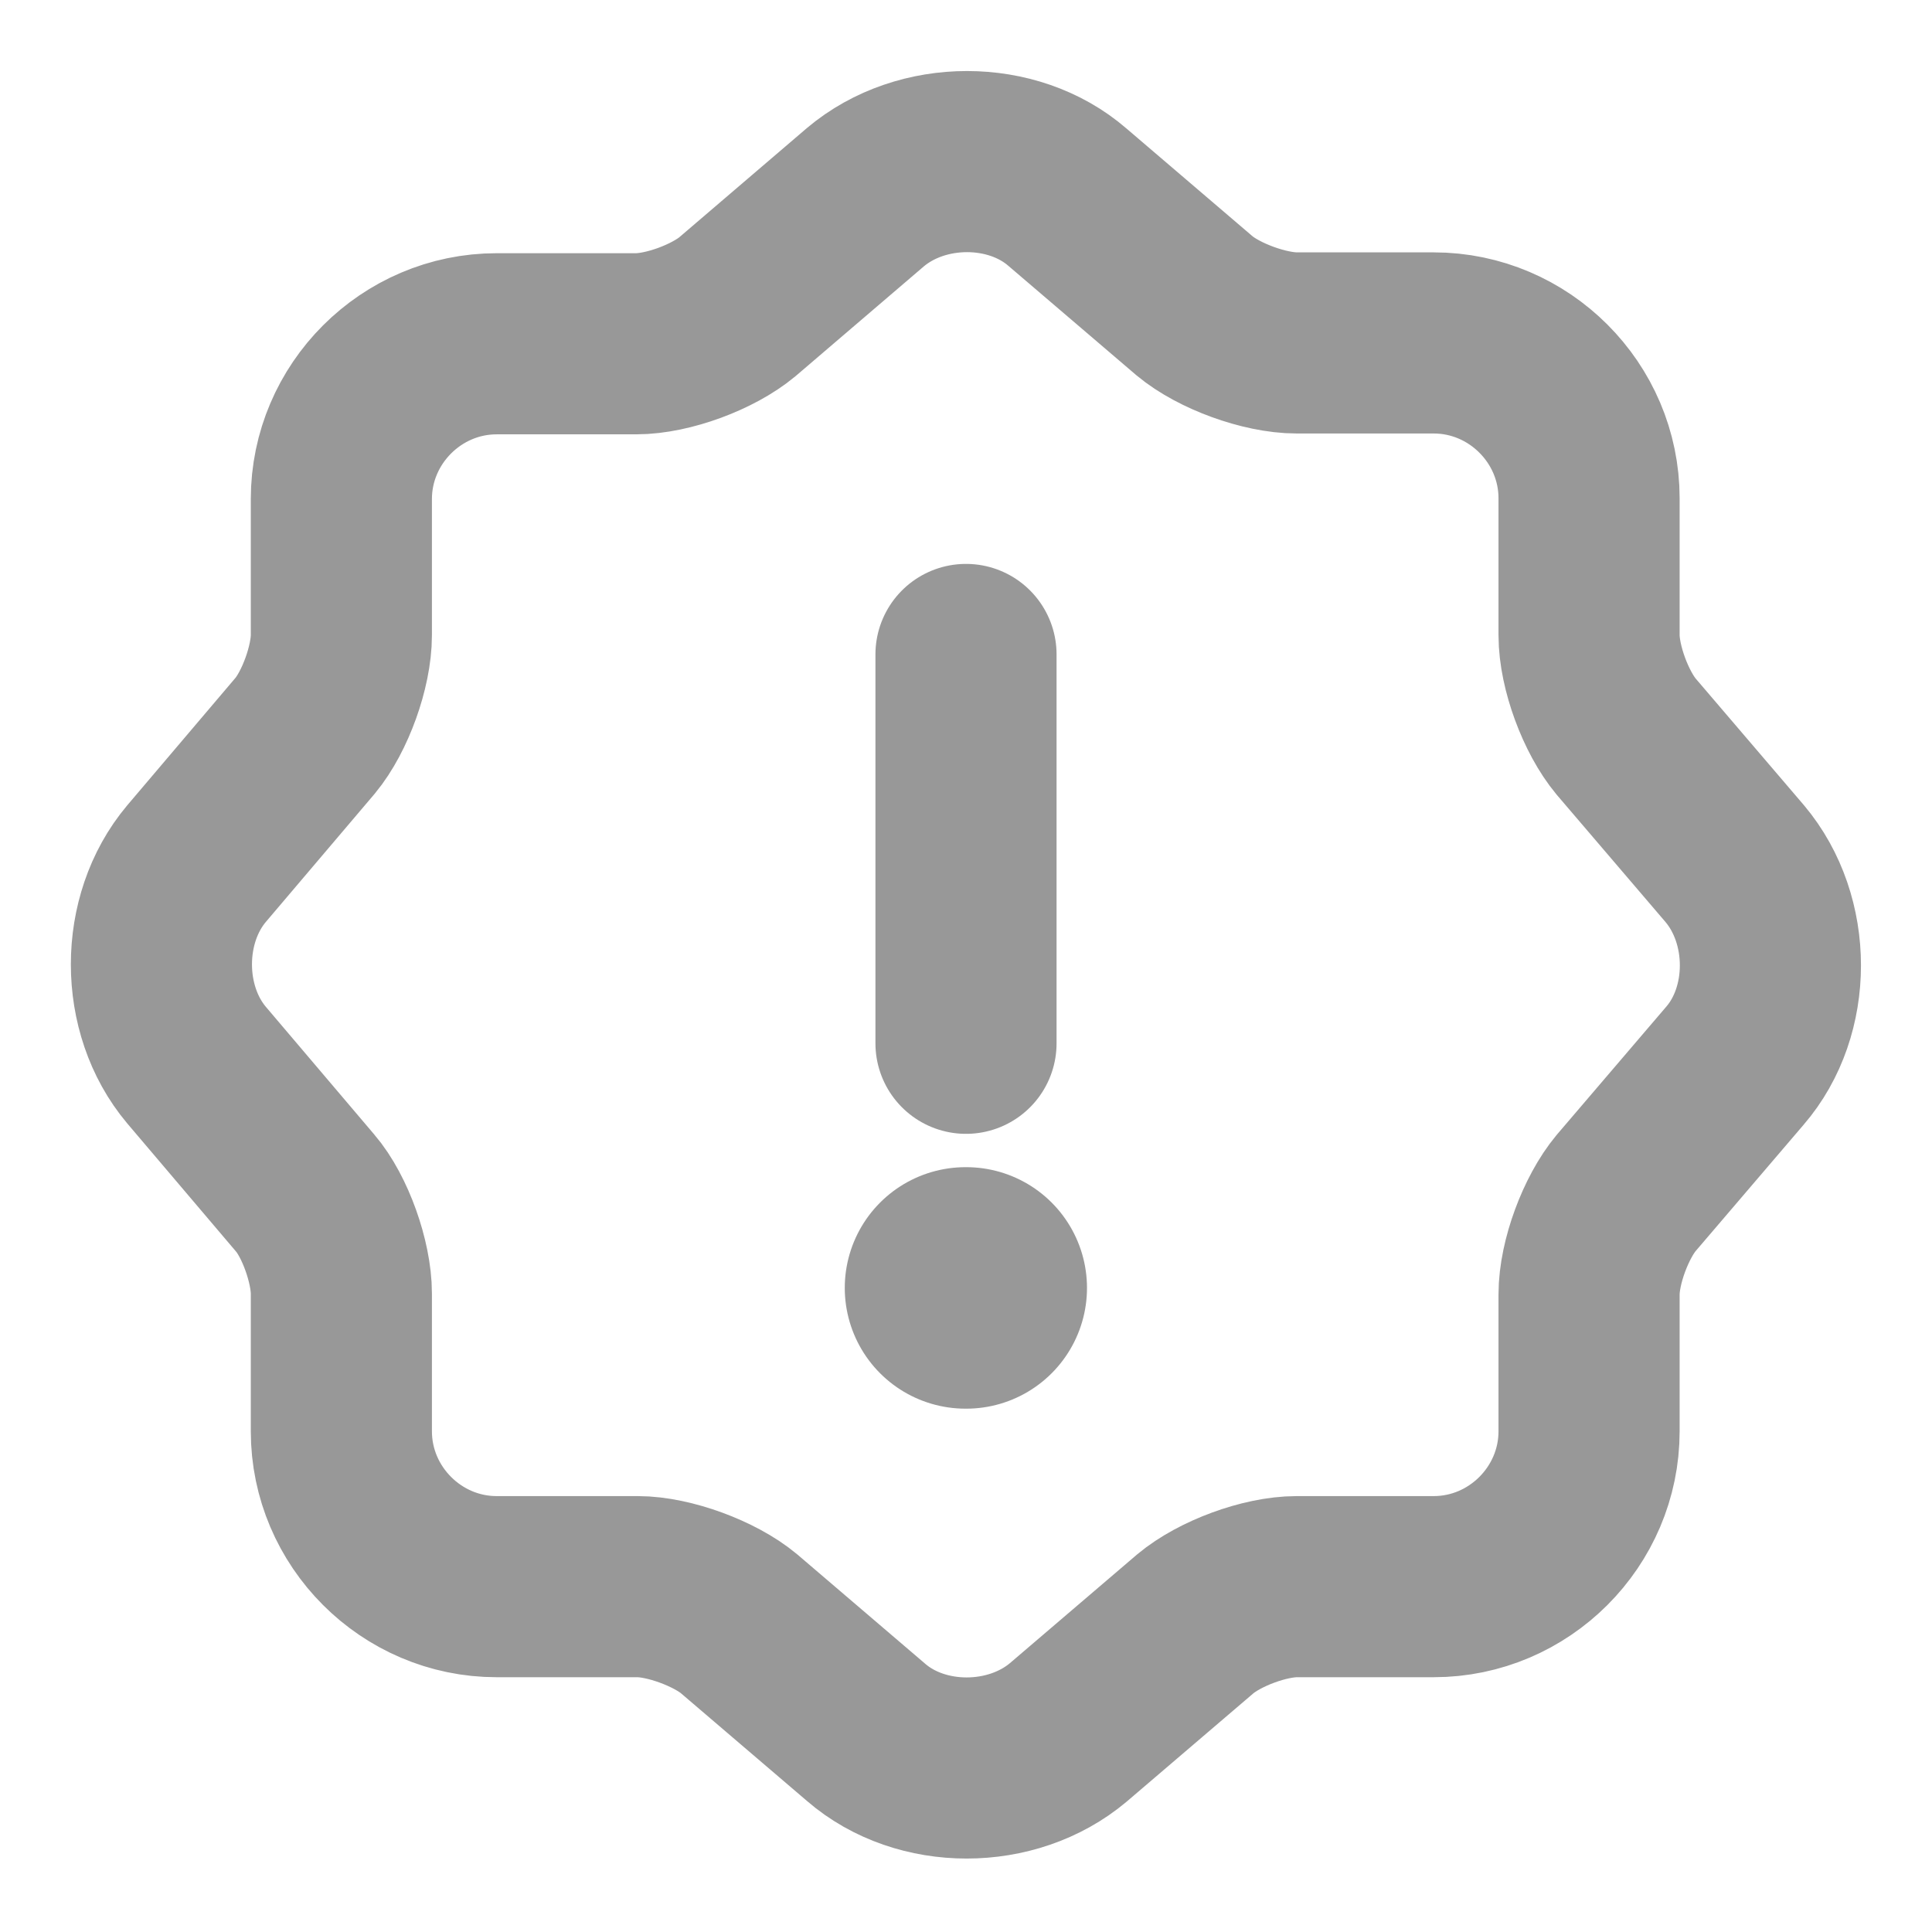
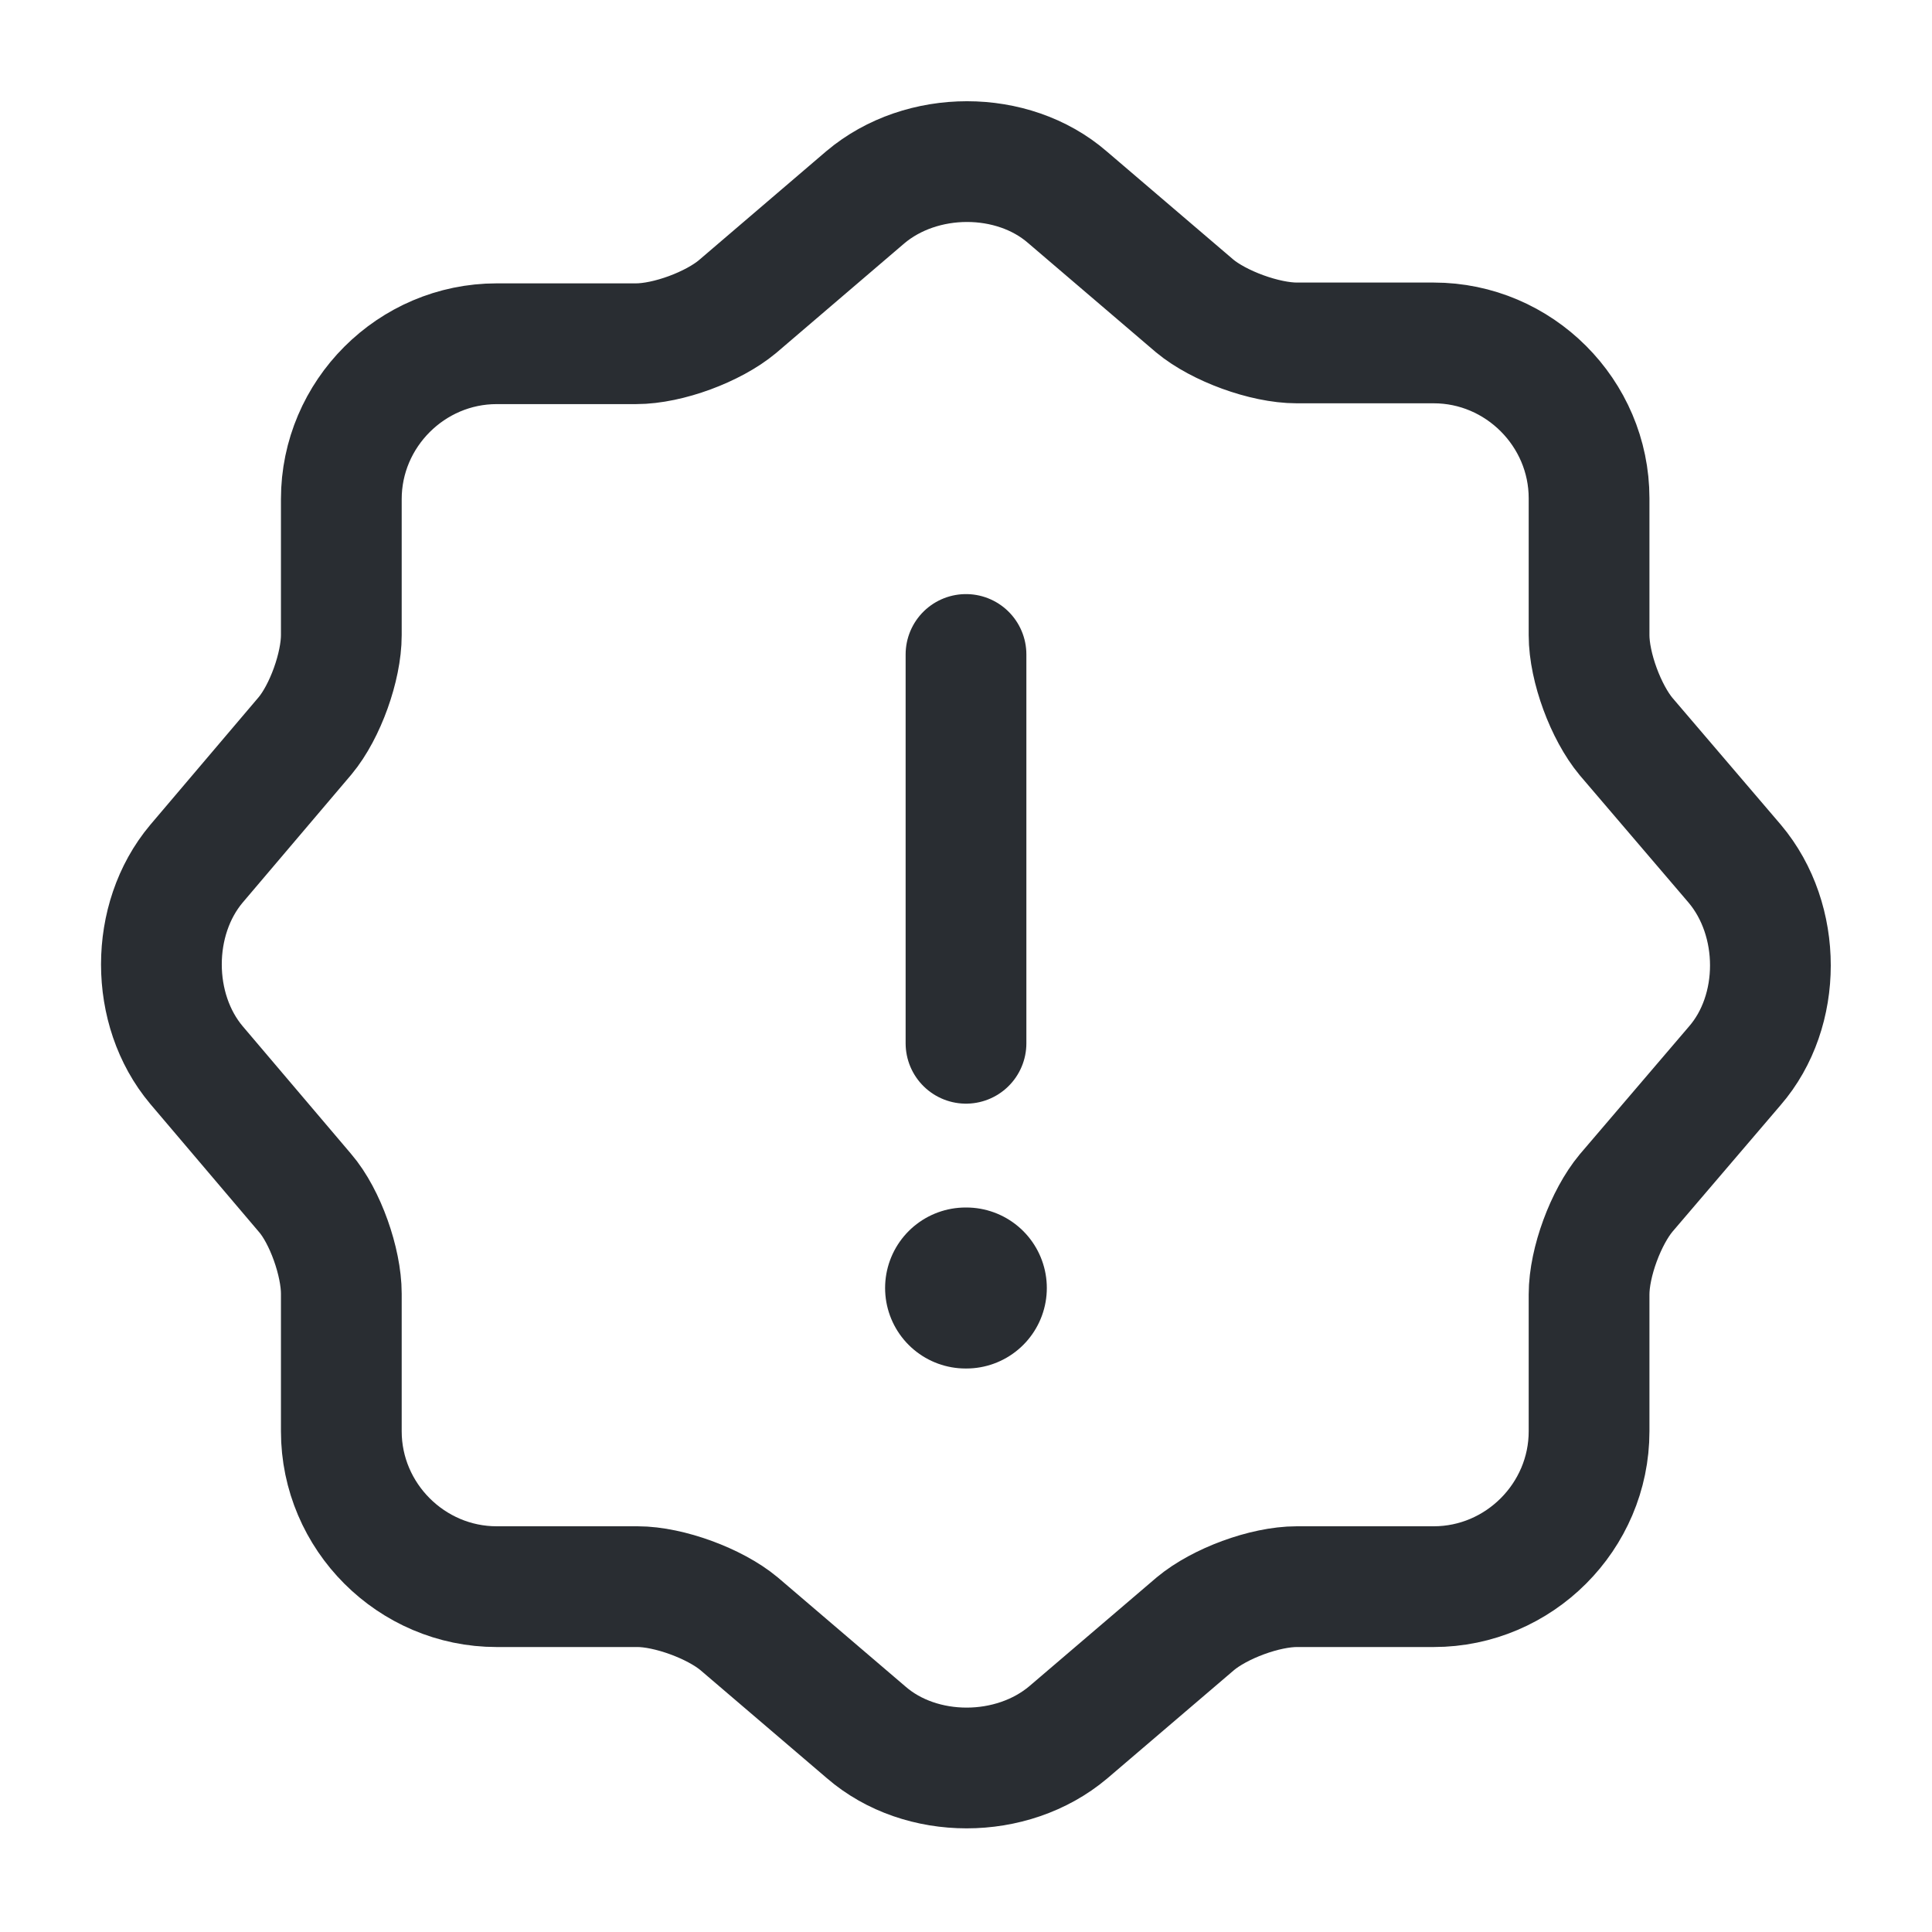
- <svg xmlns="http://www.w3.org/2000/svg" width="16" height="16" viewBox="0 0 16 16" fill="none">
-   <path d="M7.167 1.633C7.633 1.24 8.387 1.24 8.84 1.633L9.893 2.533C10.093 2.7 10.473 2.84 10.74 2.84H11.873C12.58 2.84 13.16 3.42 13.16 4.127V5.26C13.16 5.527 13.3 5.9 13.467 6.1L14.367 7.153C14.76 7.62 14.76 8.373 14.367 8.827L13.467 9.88C13.3 10.08 13.16 10.453 13.16 10.72V11.853C13.16 12.56 12.58 13.14 11.873 13.14H10.74C10.473 13.14 10.1 13.28 9.9 13.447L8.847 14.347C8.38 14.74 7.627 14.74 7.173 14.347L6.12 13.447C5.92 13.28 5.54 13.14 5.28 13.14H4.113C3.407 13.14 2.827 12.56 2.827 11.853V10.713C2.827 10.453 2.693 10.073 2.527 9.88L1.627 8.82C1.24 8.36 1.24 7.613 1.627 7.153L2.527 6.093C2.693 5.893 2.827 5.52 2.827 5.26V4.133C2.827 3.427 3.407 2.847 4.113 2.847H5.267C5.533 2.847 5.907 2.707 6.107 2.54L7.167 1.633Z" stroke="#989898" stroke-width="1.5" stroke-linecap="round" stroke-linejoin="round" />
-   <path d="M8 5.42V8.64" stroke="#989898" stroke-width="1.5" stroke-linecap="round" stroke-linejoin="round" />
-   <path d="M7.996 10.666H8.002" stroke="#989898" stroke-width="2" stroke-linecap="round" stroke-linejoin="round" />
+ <svg xmlns="http://www.w3.org/2000/svg" width="24" height="24" viewBox="0 0 24 24" fill="none">
+   <path d="M10.75 2.45C11.45 1.86 12.58 1.86 13.26 2.45L14.84 3.8C15.14 4.05 15.71 4.26 16.11 4.26H17.81C18.87 4.26 19.74 5.13 19.74 6.19V7.89C19.74 8.29 19.95 8.85 20.2 9.15L21.55 10.73C22.14 11.43 22.14 12.56 21.55 13.24L20.2 14.82C19.95 15.12 19.74 15.68 19.74 16.08V17.78C19.74 18.84 18.87 19.71 17.81 19.71H16.11C15.71 19.71 15.15 19.92 14.85 20.17L13.27 21.52C12.57 22.11 11.44 22.11 10.76 21.52L9.18 20.17C8.88 19.92 8.31 19.71 7.92 19.71H6.17C5.11 19.71 4.24 18.84 4.24 17.78V16.07C4.24 15.68 4.04 15.11 3.79 14.82L2.44 13.23C1.86 12.54 1.86 11.42 2.44 10.73L3.79 9.14C4.04 8.84 4.24 8.28 4.24 7.89V6.2C4.24 5.14 5.11 4.27 6.17 4.27H7.9C8.3 4.27 8.86 4.06 9.16 3.81L10.75 2.45Z" stroke="#292D32" stroke-width="1.5" stroke-linecap="round" stroke-linejoin="round" />
+   <path d="M12 8.13V12.96" stroke="#292D32" stroke-width="1.5" stroke-linecap="round" stroke-linejoin="round" />
+   <path d="M11.995 16H12.004" stroke="#292D32" stroke-width="2" stroke-linecap="round" stroke-linejoin="round" />
</svg>
